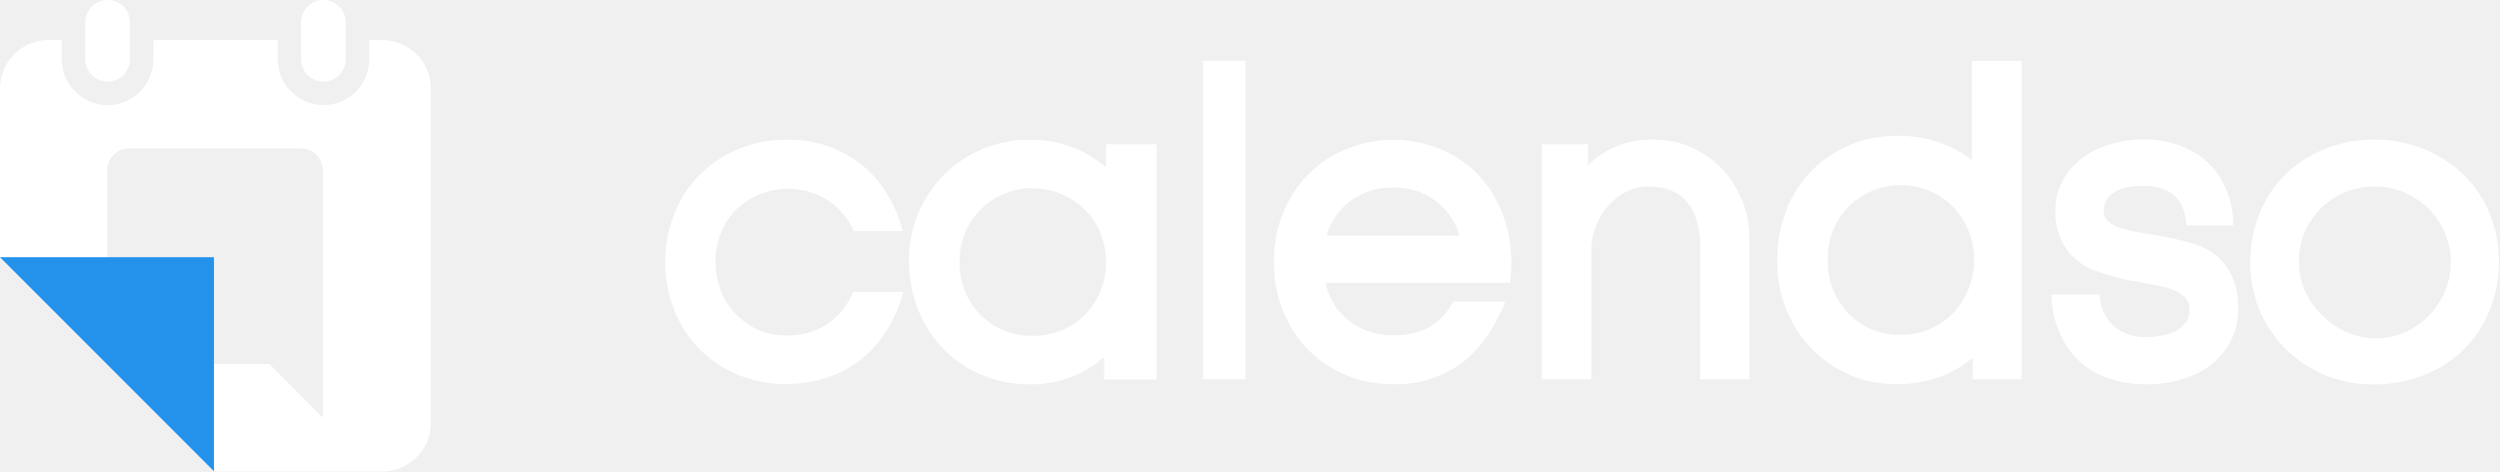
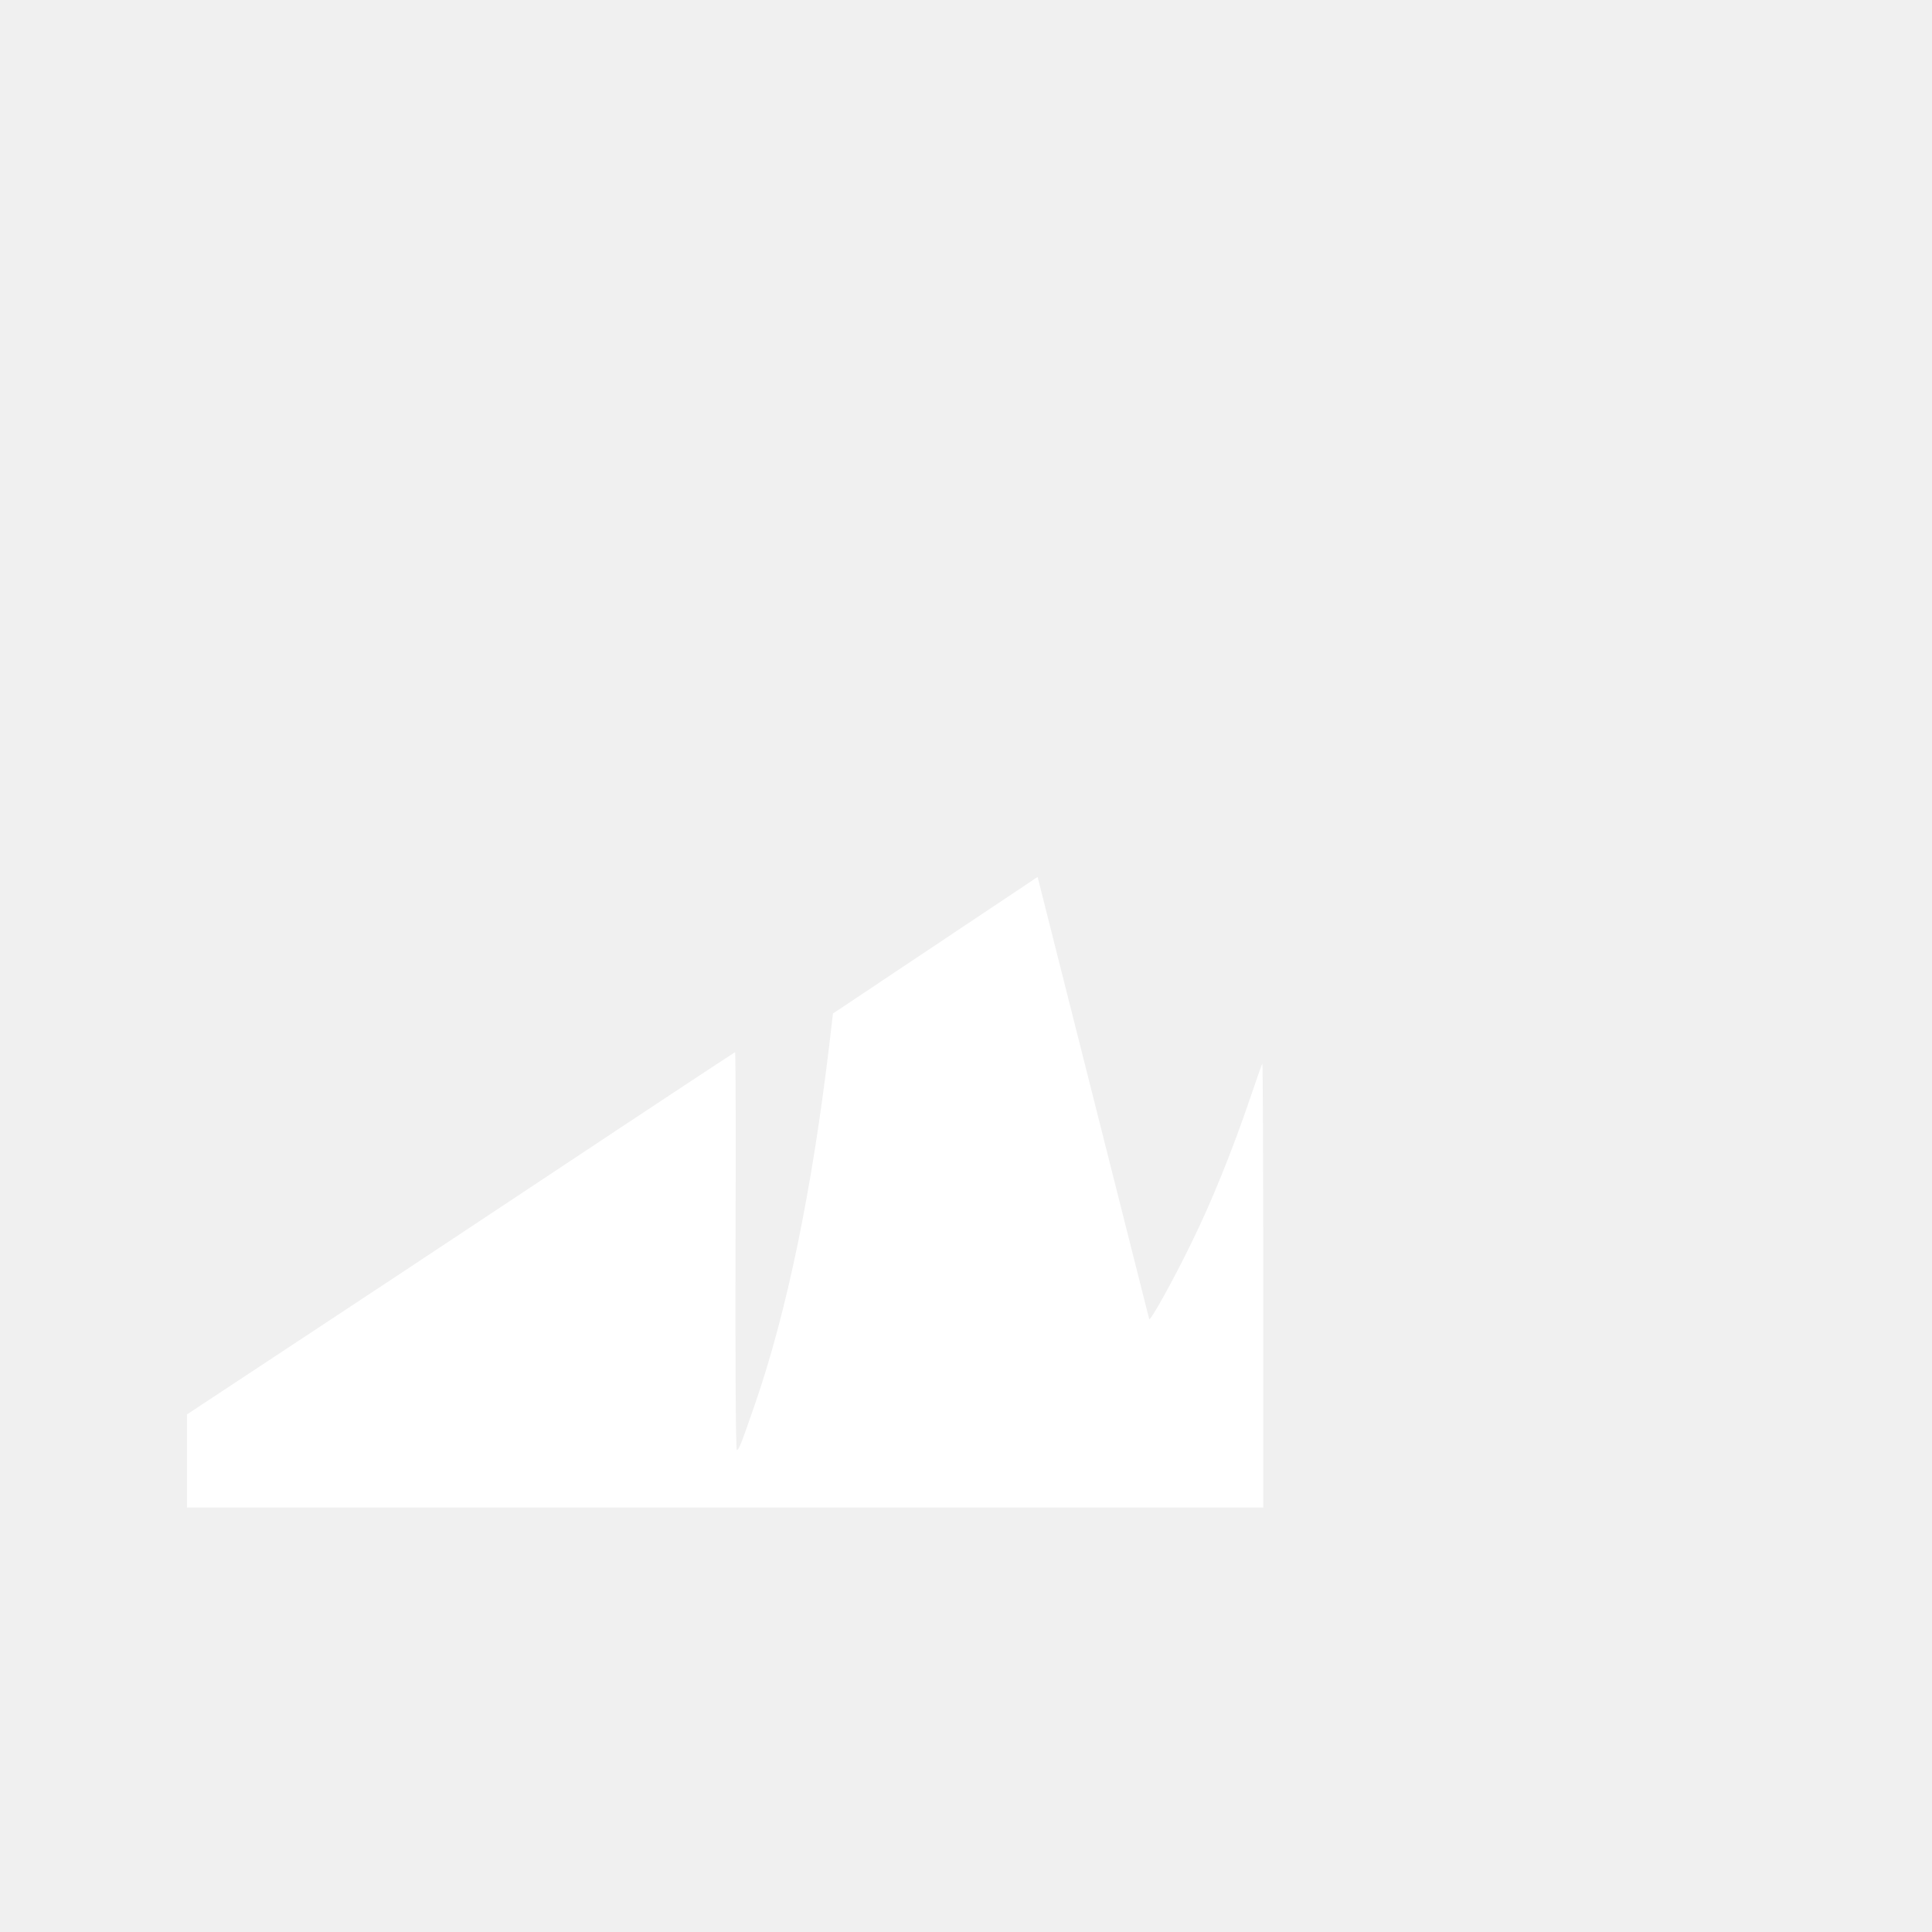
- <svg xmlns="http://www.w3.org/2000/svg" id="Layer_1" data-name="Layer 1" viewBox="0 0 566.93 106.87">
-   <defs>
-     <style>.cls-1,.cls-2{fill:#fff;}.cls-1,.cls-3{fillRule:evenodd;}.cls-3{fill:#2492eb;}</style>
-   </defs>
-   <path class="cls-1" d="M178.41,87.12a28.08,28.08,0,0,1-14-3.59,25.91,25.91,0,0,1-9.94-10,29.62,29.62,0,0,1,0-28.25,25.88,25.88,0,0,1,10-10,28,28,0,0,1,14-3.61A26.53,26.53,0,0,1,195,37q7,5.33,9.86,15.41H193.68a15.82,15.82,0,0,0-6.17-7.16,16.32,16.32,0,0,0-8.68-2.46,17.22,17.22,0,0,0-8.07,2,15.63,15.63,0,0,0-6.14,5.81,17.85,17.85,0,0,0-.19,17.26,16.41,16.41,0,0,0,5.79,6,14.94,14.94,0,0,0,8,2.23c7.23,0,12.37-3.29,15.37-9.89h11.35a31.36,31.36,0,0,1-5.77,11.52,24.73,24.73,0,0,1-9.16,7,28.61,28.61,0,0,1-11.59,2.34ZM250.48,81a24.7,24.7,0,0,1-16.77,6.15,28,28,0,0,1-14-3.59,26.15,26.15,0,0,1-9.84-10A29.21,29.21,0,0,1,206.22,59a27.1,27.1,0,0,1,27.2-27.29,25.66,25.66,0,0,1,17.49,6.25V32.72h11.5V86.07H250.48V81ZM234.34,42.66a16.53,16.53,0,0,0-8.42,2.2,16.21,16.21,0,0,0-6,6,16.38,16.38,0,0,0-2.22,8.37,16.59,16.59,0,0,0,4.71,12.16,16.38,16.38,0,0,0,12.11,4.75,16,16,0,0,0,8.27-2.19,16.31,16.31,0,0,0,5.94-6,17.58,17.58,0,0,0,0-17,16.15,16.15,0,0,0-6-6,16.33,16.33,0,0,0-8.4-2.22Zm38.57-28.87h9.67V86h-9.67V13.79Zm27.77,50.36a15.34,15.34,0,0,0,3,6.27,14.48,14.48,0,0,0,5.36,4.14,16.65,16.65,0,0,0,7,1.47,16.84,16.84,0,0,0,8.1-1.75,14.78,14.78,0,0,0,5.55-5.89h11.87q-4.08,9.74-10.36,14.24a25.3,25.3,0,0,1-15.16,4.49,27.13,27.13,0,0,1-13.8-3.59,25.74,25.74,0,0,1-9.74-10A28.65,28.65,0,0,1,289,59.4a28.65,28.65,0,0,1,3.51-14.09,25.62,25.62,0,0,1,9.79-10,28.15,28.15,0,0,1,27.74.09,25.36,25.36,0,0,1,9.57,10.24,30.18,30.18,0,0,1,3.26,14c0,1-.1,2.47-.29,4.51ZM316.1,42.53a15.83,15.83,0,0,0-9.56,2.92,14.91,14.91,0,0,0-5.58,8h30.18a15.2,15.2,0,0,0-5.59-8,15.63,15.63,0,0,0-9.45-2.92Zm69.63,13.73q0-7-3-10.46c-2-2.35-4.89-3.51-8.68-3.51a11.46,11.46,0,0,0-6.48,2,14.08,14.08,0,0,0-4.76,5.36A15.6,15.6,0,0,0,361,57.08V86H349.79V32.72h10.46v4.76a20.2,20.2,0,0,1,14.87-5.82,20.87,20.87,0,0,1,11,3,21.54,21.54,0,0,1,7.89,8.21,23.45,23.45,0,0,1,2.88,11.55V86h-11.2V56.26Zm61.81,24.91a25.73,25.73,0,0,1-7.91,4.44,28,28,0,0,1-9.35,1.51,26.4,26.4,0,0,1-13.75-3.69,26.94,26.94,0,0,1-9.78-10.07,28.29,28.29,0,0,1-3.57-14.06,30.39,30.39,0,0,1,3.46-14.67,26.14,26.14,0,0,1,9.79-10.14,27.27,27.27,0,0,1,14.14-3.69,28.53,28.53,0,0,1,9,1.4,25.51,25.51,0,0,1,7.78,4.08V13.84h11.3V86h-11.1V81.17ZM431.24,42a16.34,16.34,0,0,0-8.41,2.22,16.05,16.05,0,0,0-6,6,16.75,16.75,0,0,0-2.18,8.49,17.11,17.11,0,0,0,4.71,12.4,16.07,16.07,0,0,0,12.06,4.8,15.71,15.71,0,0,0,8.31-2.26,16.37,16.37,0,0,0,5.94-6.14,17.92,17.92,0,0,0,0-17.17A16.44,16.44,0,0,0,431.24,42Zm55.44,45.13a23.84,23.84,0,0,1-10.84-2.39,18.14,18.14,0,0,1-7.46-7,22.68,22.68,0,0,1-3-10.94h11a10,10,0,0,0,3.08,7.12A11,11,0,0,0,487,76.41a15.51,15.51,0,0,0,5.33-.82,7.27,7.27,0,0,0,3.31-2.18,4.68,4.68,0,0,0,1.1-3,4.06,4.06,0,0,0-1.24-3.19,8.52,8.52,0,0,0-1.72-1.16,13.45,13.45,0,0,0-2.17-.81c-1.82-.44-3.87-.86-6.15-1.29-1.76-.25-3.46-.58-5.1-1s-3.47-1-5-1.59A11.16,11.16,0,0,1,473,60.35l-1-.71a9.64,9.64,0,0,0-1.2-1,8.44,8.44,0,0,1-1.77-1.82,17.51,17.51,0,0,1-1.49-2.61,14.27,14.27,0,0,1-1.25-6.43A14.21,14.21,0,0,1,469,39.29a16.77,16.77,0,0,1,7.2-5.65,25.49,25.49,0,0,1,10.29-2A22.09,22.09,0,0,1,496.82,34a17.22,17.22,0,0,1,7.12,6.73,21.13,21.13,0,0,1,2.74,10.4H496c-.14-3-1.05-5.22-2.69-6.73s-4-2.26-7-2.26-5.24.51-6.76,1.54a4.49,4.49,0,0,0-2.28,3.84,3.12,3.12,0,0,0,1,2.64,8.49,8.49,0,0,0,1.84,1.18,10,10,0,0,0,2,.66c.81.21,1.69.43,2.69.62l3.12.53a65.57,65.57,0,0,1,10,2.21,14,14,0,0,1,6.74,4.46,14.62,14.62,0,0,1,3,8.37l.1,1.82A15.47,15.47,0,0,1,505,79.1a17.09,17.09,0,0,1-7.46,6,27.44,27.44,0,0,1-10.9,2.06Zm76.61-13.55a26.23,26.23,0,0,1-10.19,10,30.43,30.43,0,0,1-14.77,3.59,27.65,27.65,0,0,1-14-3.64,27.26,27.26,0,0,1-10.08-9.92,26.66,26.66,0,0,1-3.73-13.83,28.7,28.7,0,0,1,3.61-14.56,25.87,25.87,0,0,1,10.24-10,29.05,29.05,0,0,1,14.32-3.56,29.59,29.59,0,0,1,14.32,3.61,26.71,26.71,0,0,1,10.24,9.9,28.3,28.3,0,0,1,3.64,14.23,28.21,28.21,0,0,1-3.64,14.17ZM538.73,42.29a17.06,17.06,0,0,0-8.63,2.26,16.7,16.7,0,0,0-6.28,6.15,16.46,16.46,0,0,0-2.3,8.5,16.65,16.65,0,0,0,5.18,12.16A17,17,0,0,0,539,76.71a16.16,16.16,0,0,0,8.53-2.37A17.52,17.52,0,0,0,553.72,68,17,17,0,0,0,556,59.4a16.38,16.38,0,0,0-2.33-8.58,17.24,17.24,0,0,0-6.3-6.22A16.89,16.89,0,0,0,538.73,42.29Z" transform="translate(0)" />
-   <rect class="cls-2" x="19.35" width="10.11" height="18.5" rx="5.05" />
-   <rect class="cls-2" x="68.31" width="10.11" height="18.5" rx="5.05" />
-   <path class="cls-1" d="M11,9.1h3v4.35A10.43,10.43,0,0,0,24.4,23.84h0A10.42,10.42,0,0,0,34.79,13.45V9.1H63v4.35A10.42,10.42,0,0,0,73.36,23.84h0A10.42,10.42,0,0,0,83.75,13.45V9.1h3a11,11,0,0,1,11,11V95.91a11,11,0,0,1-11,11H48.54L0,58.33V20.07a11,11,0,0,1,11-11ZM68.21,33.64H29.31a5,5,0,0,0-5,5v38.9a5,5,0,0,0,5,5H61.1L73.24,94.74V38.67A5,5,0,0,0,68.21,33.64Z" transform="translate(0)" />
-   <polygon class="cls-3" points="48.54 58.33 0 58.33 48.54 106.87 48.54 58.33" />
+ <svg xmlns="http://www.w3.org/2000/svg" viewBox="0 0 874.2 874.2" fill="none" role="img" aria-label="Artha">
+   <g transform="translate(84.6,191.1)">
+     <g transform="translate(0,492) scale(0.1,-0.1)">
+       <path fill="#FFFFFF" d="M3849 2863 l-926 -618 -17 -145 c-78 -654 -191 -1203 -335 -1620 -64 -186 -74 -210 -83 -210 -5 0 -7 405 -6 900 2 495 1 900 -2 900 -3 -1 -366 -240 -807 -533 -441 -293 -998 -661 -1238 -819 l-435 -287 0 -211 0 -210 2435 0 2435 0 0 1007 c0 553 -2 1004 -4 1002 -2 -2 -27 -74 -56 -159 -81 -238 -174 -468 -266 -655 -81 -166 -183 -350 -190 -343z" />
+     </g>
+   </g>
</svg>
